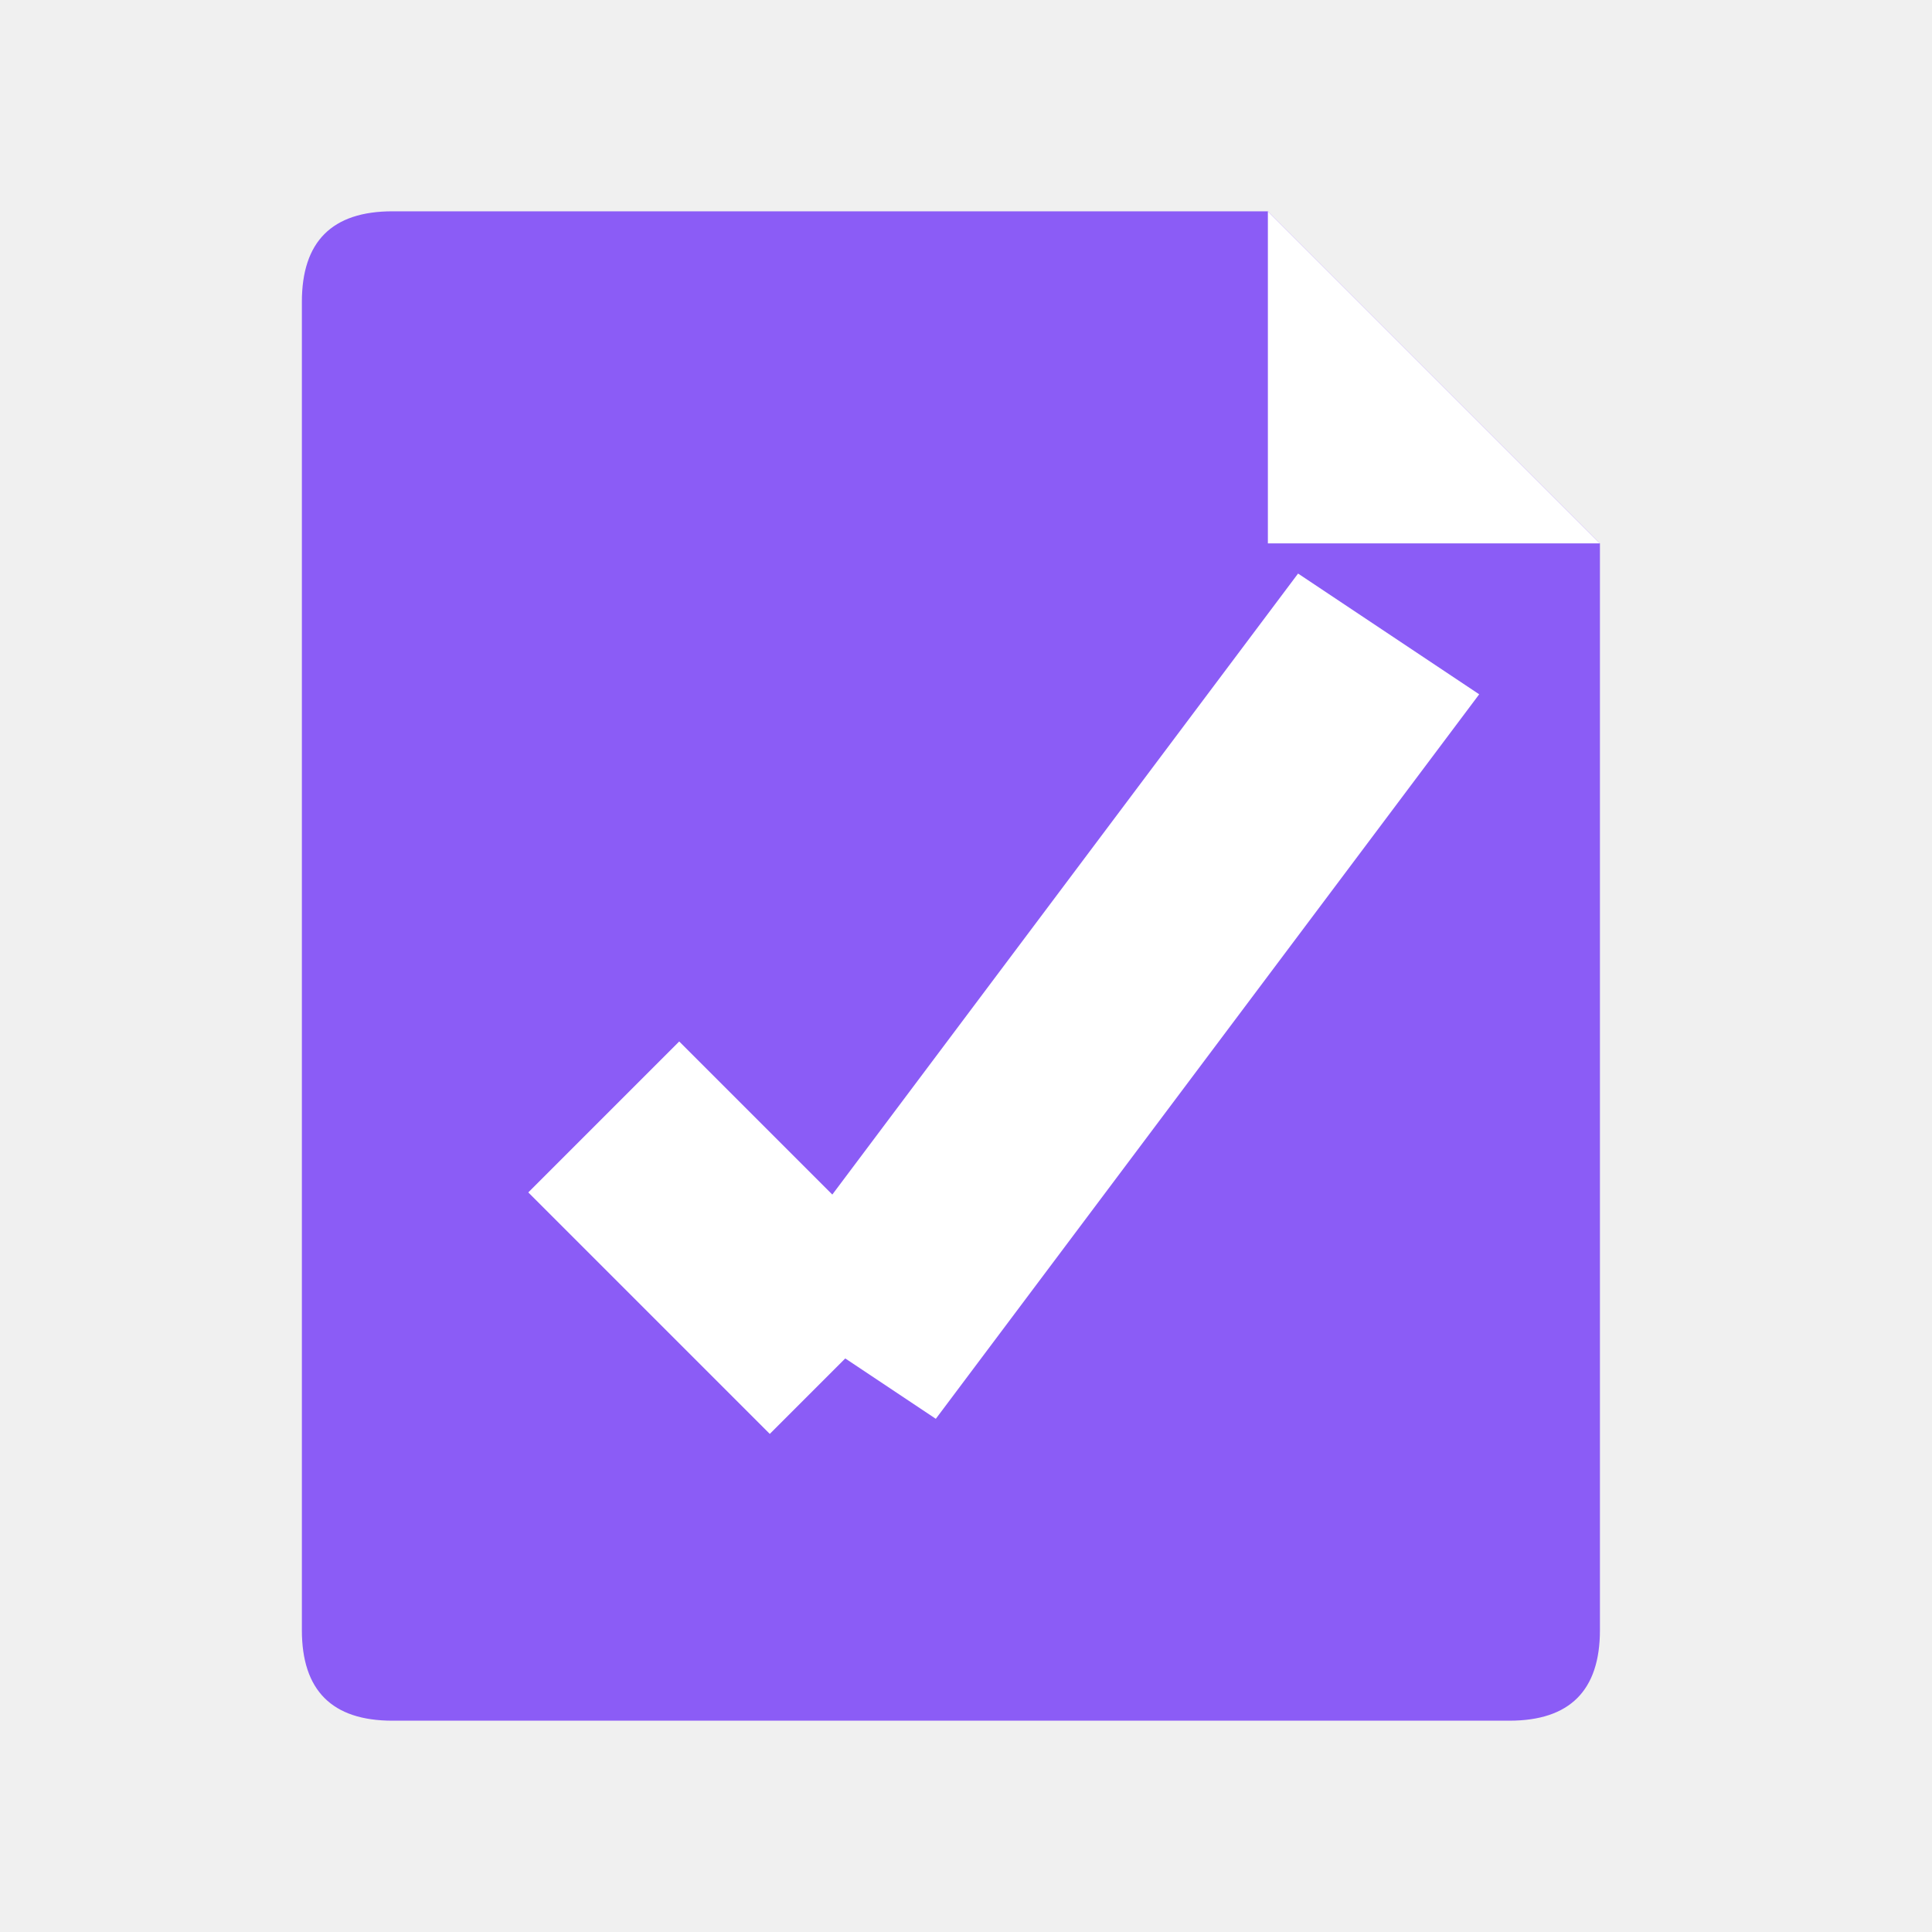
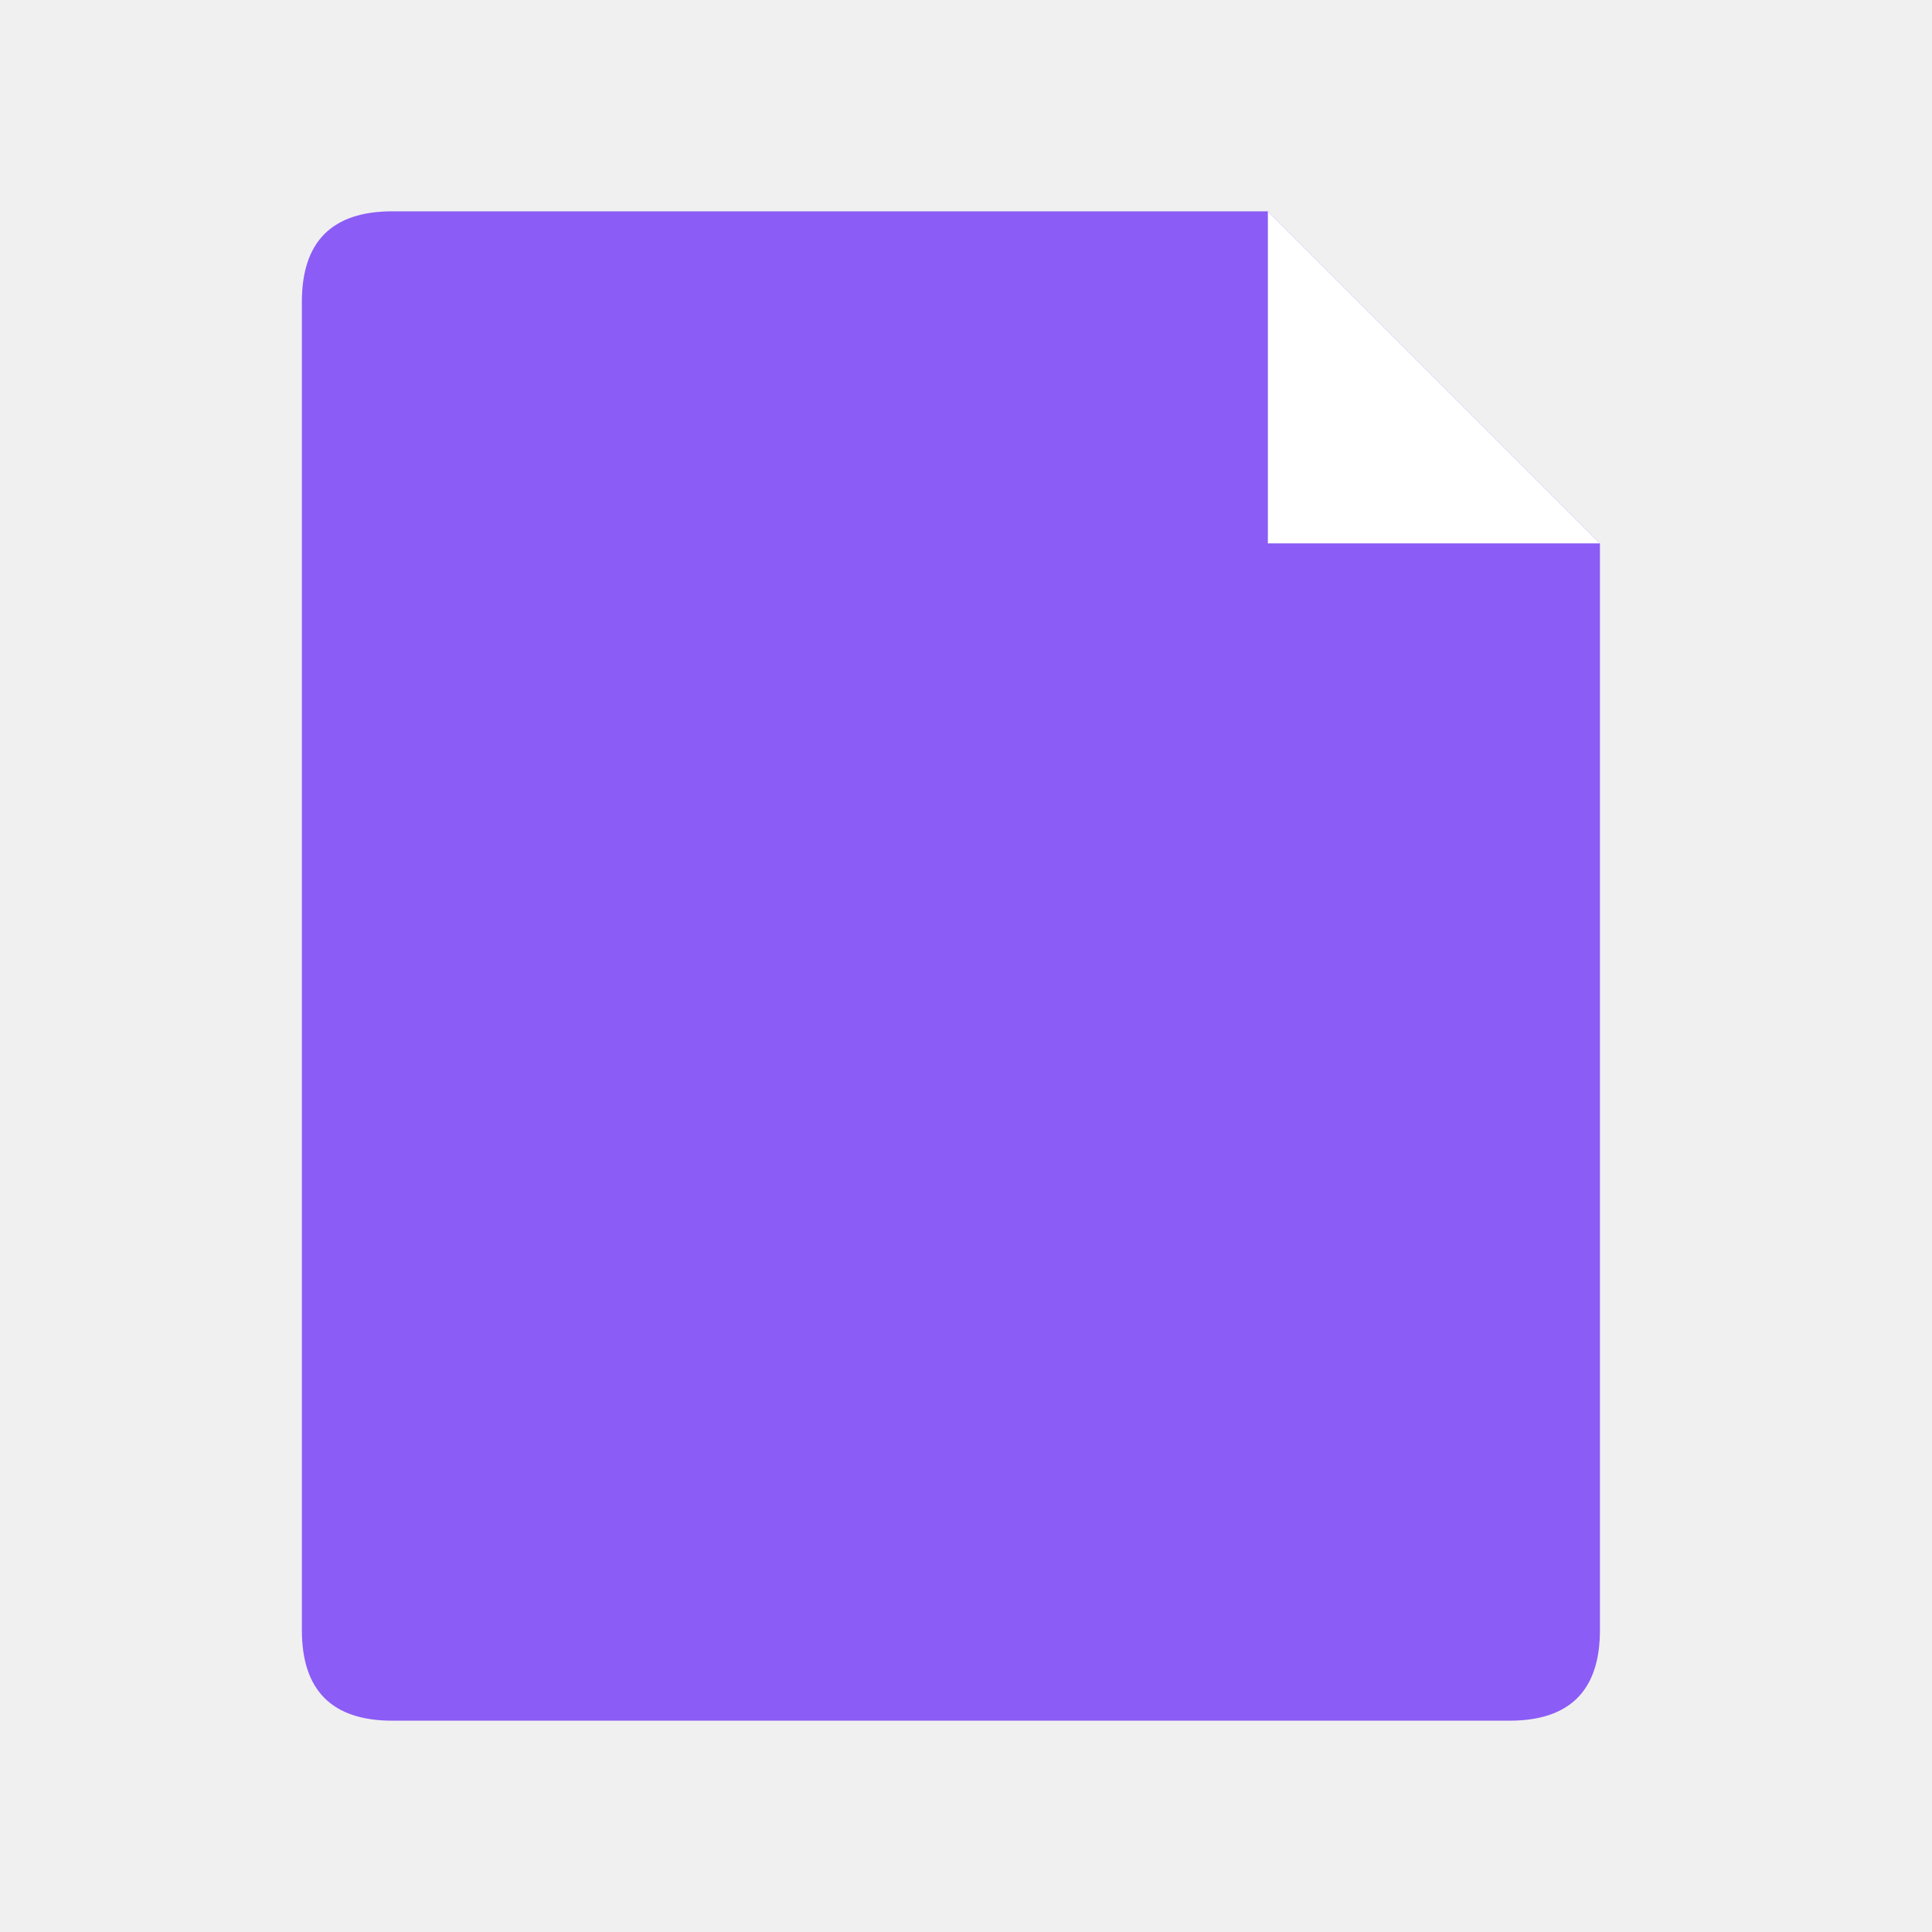
<svg xmlns="http://www.w3.org/2000/svg" viewBox="0 0 128 128">
  <path d="M 26 14            L 84 14            L 106 36            L 106 108            Q 106 114 100 114            L 26 114            Q 20 114 20 108            L 20 20            Q 20 14 26 14            Z" fill="#8b5cf6" />
  <path d="M 84 14 L 106 36 L 84 36 Z" fill="#ffffff" />
-   <path d="M 45 69 L 61 85 L 51 95 L 35 79 Z" fill="#ffffff" />
-   <path d="M 50 86 L 86 38 L 98 46 L 62 94 Z" fill="#ffffff" />
</svg>
